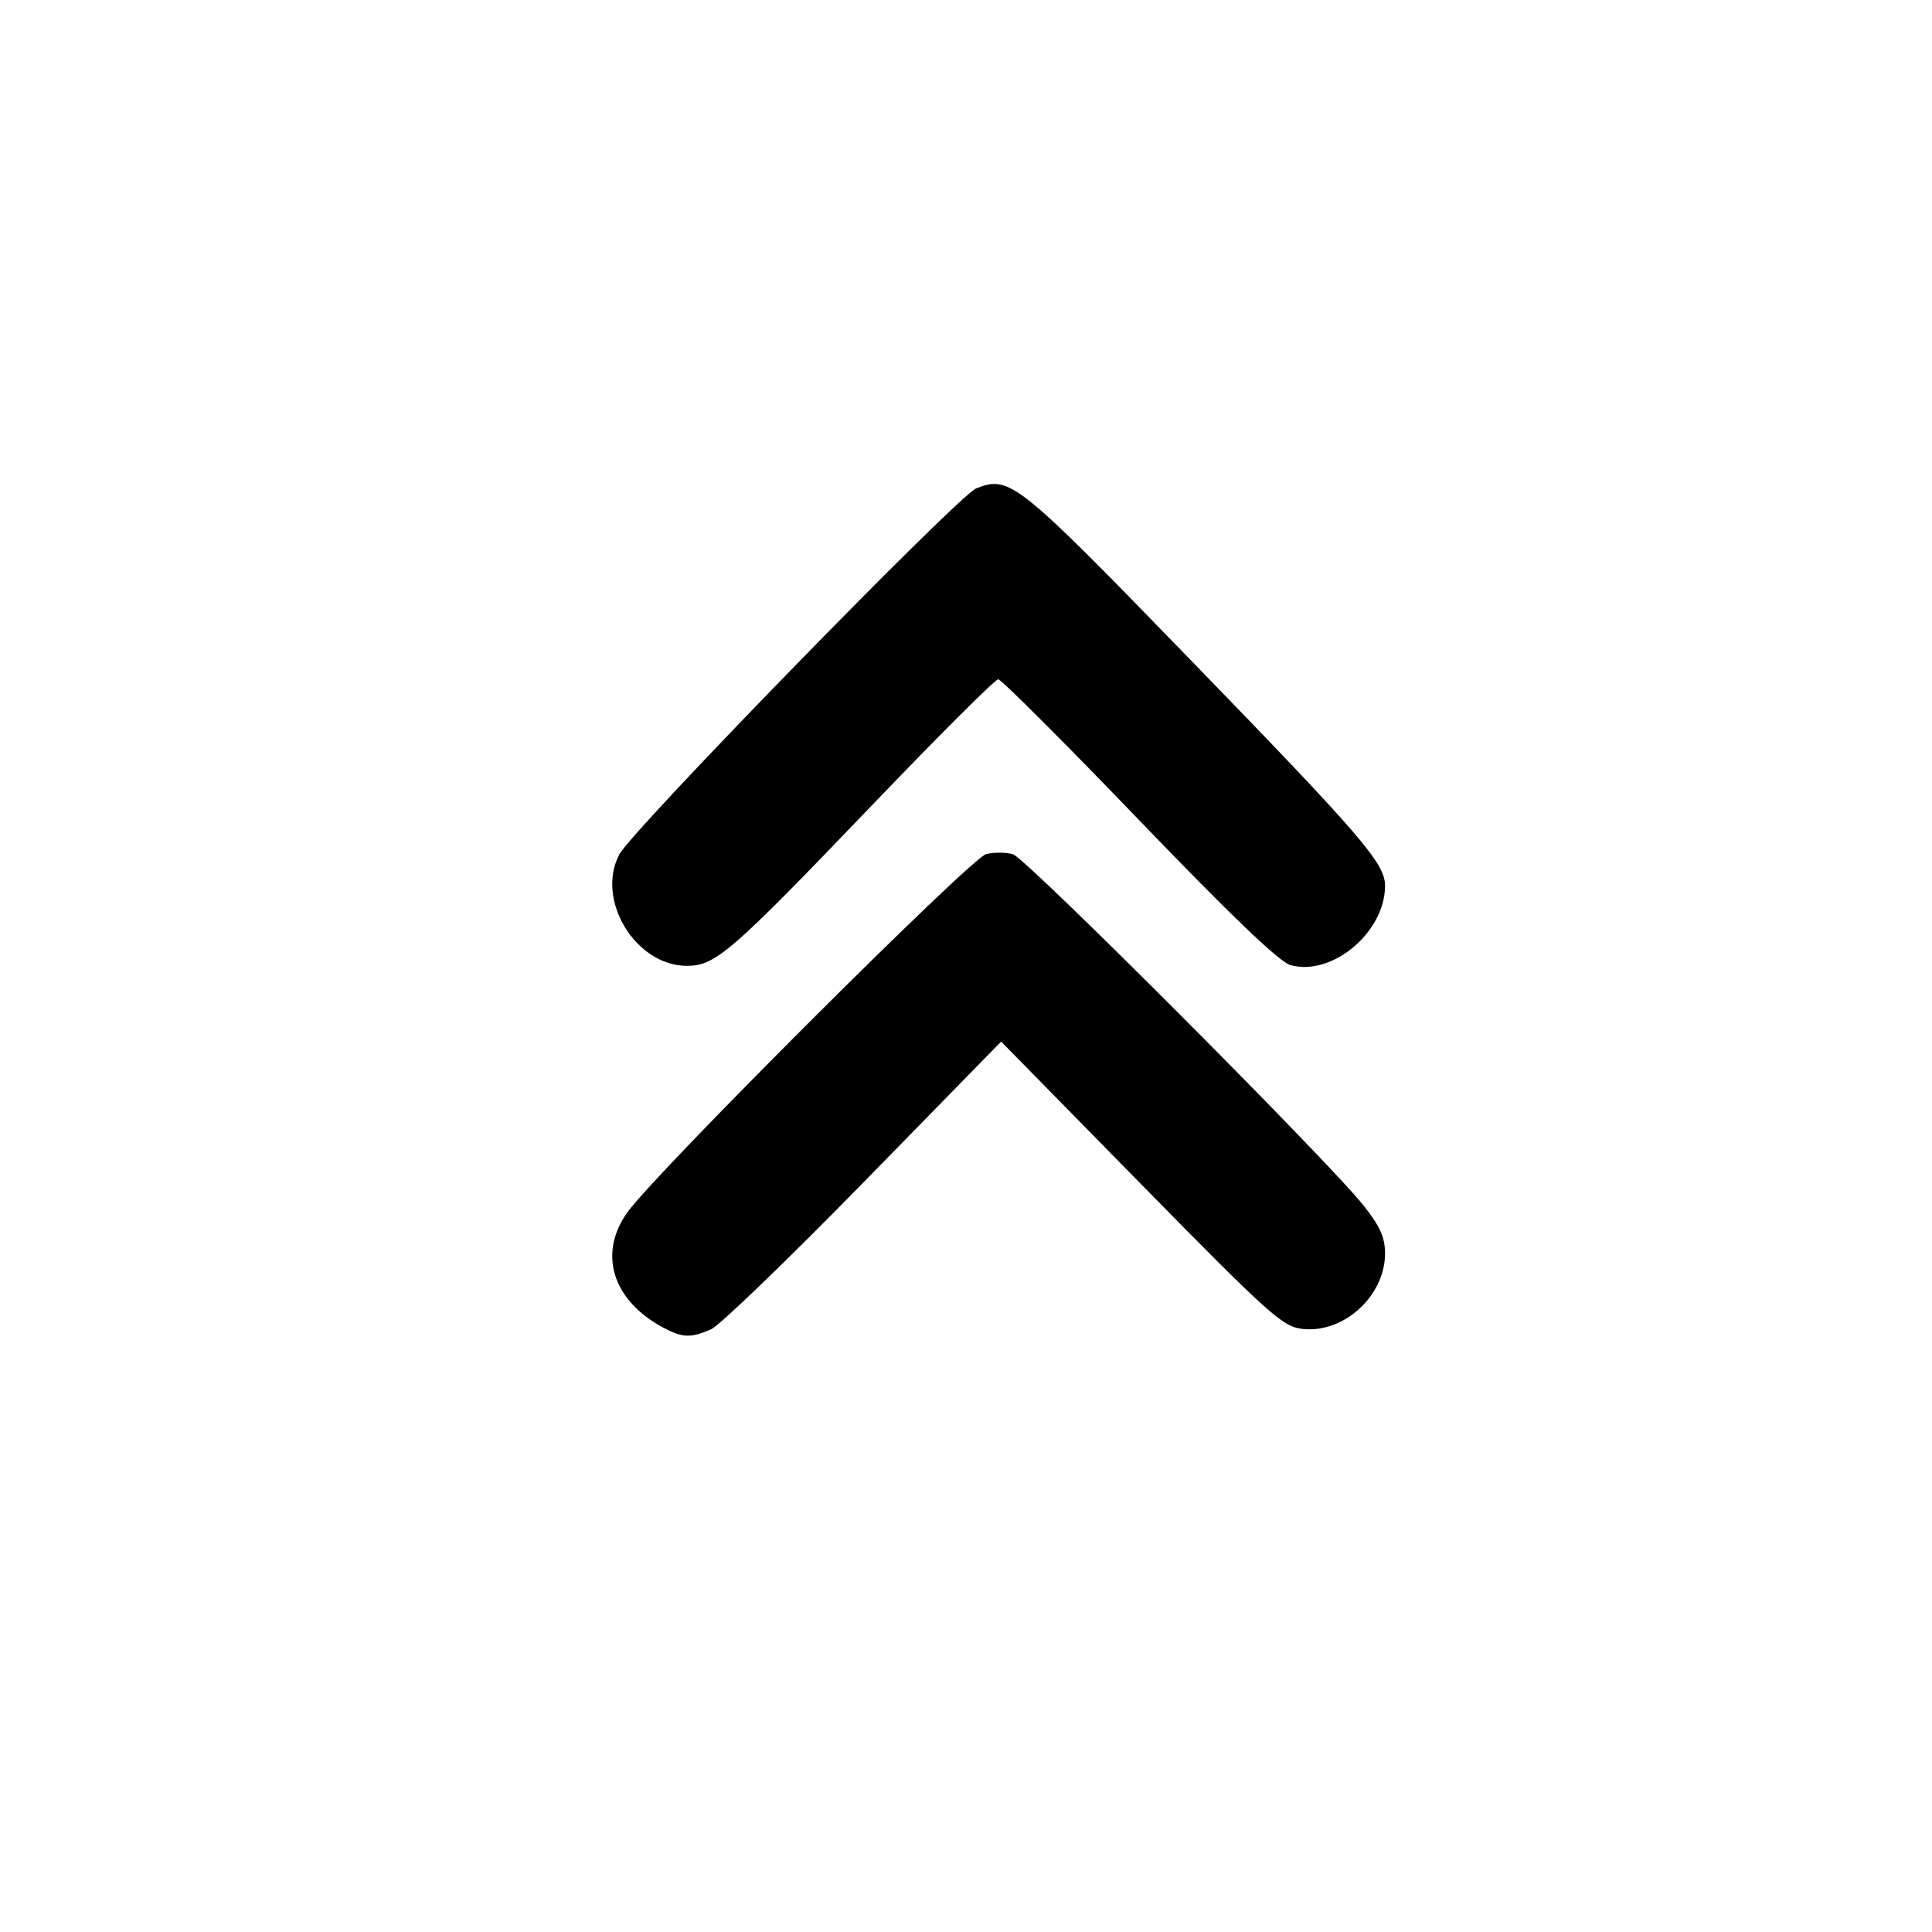
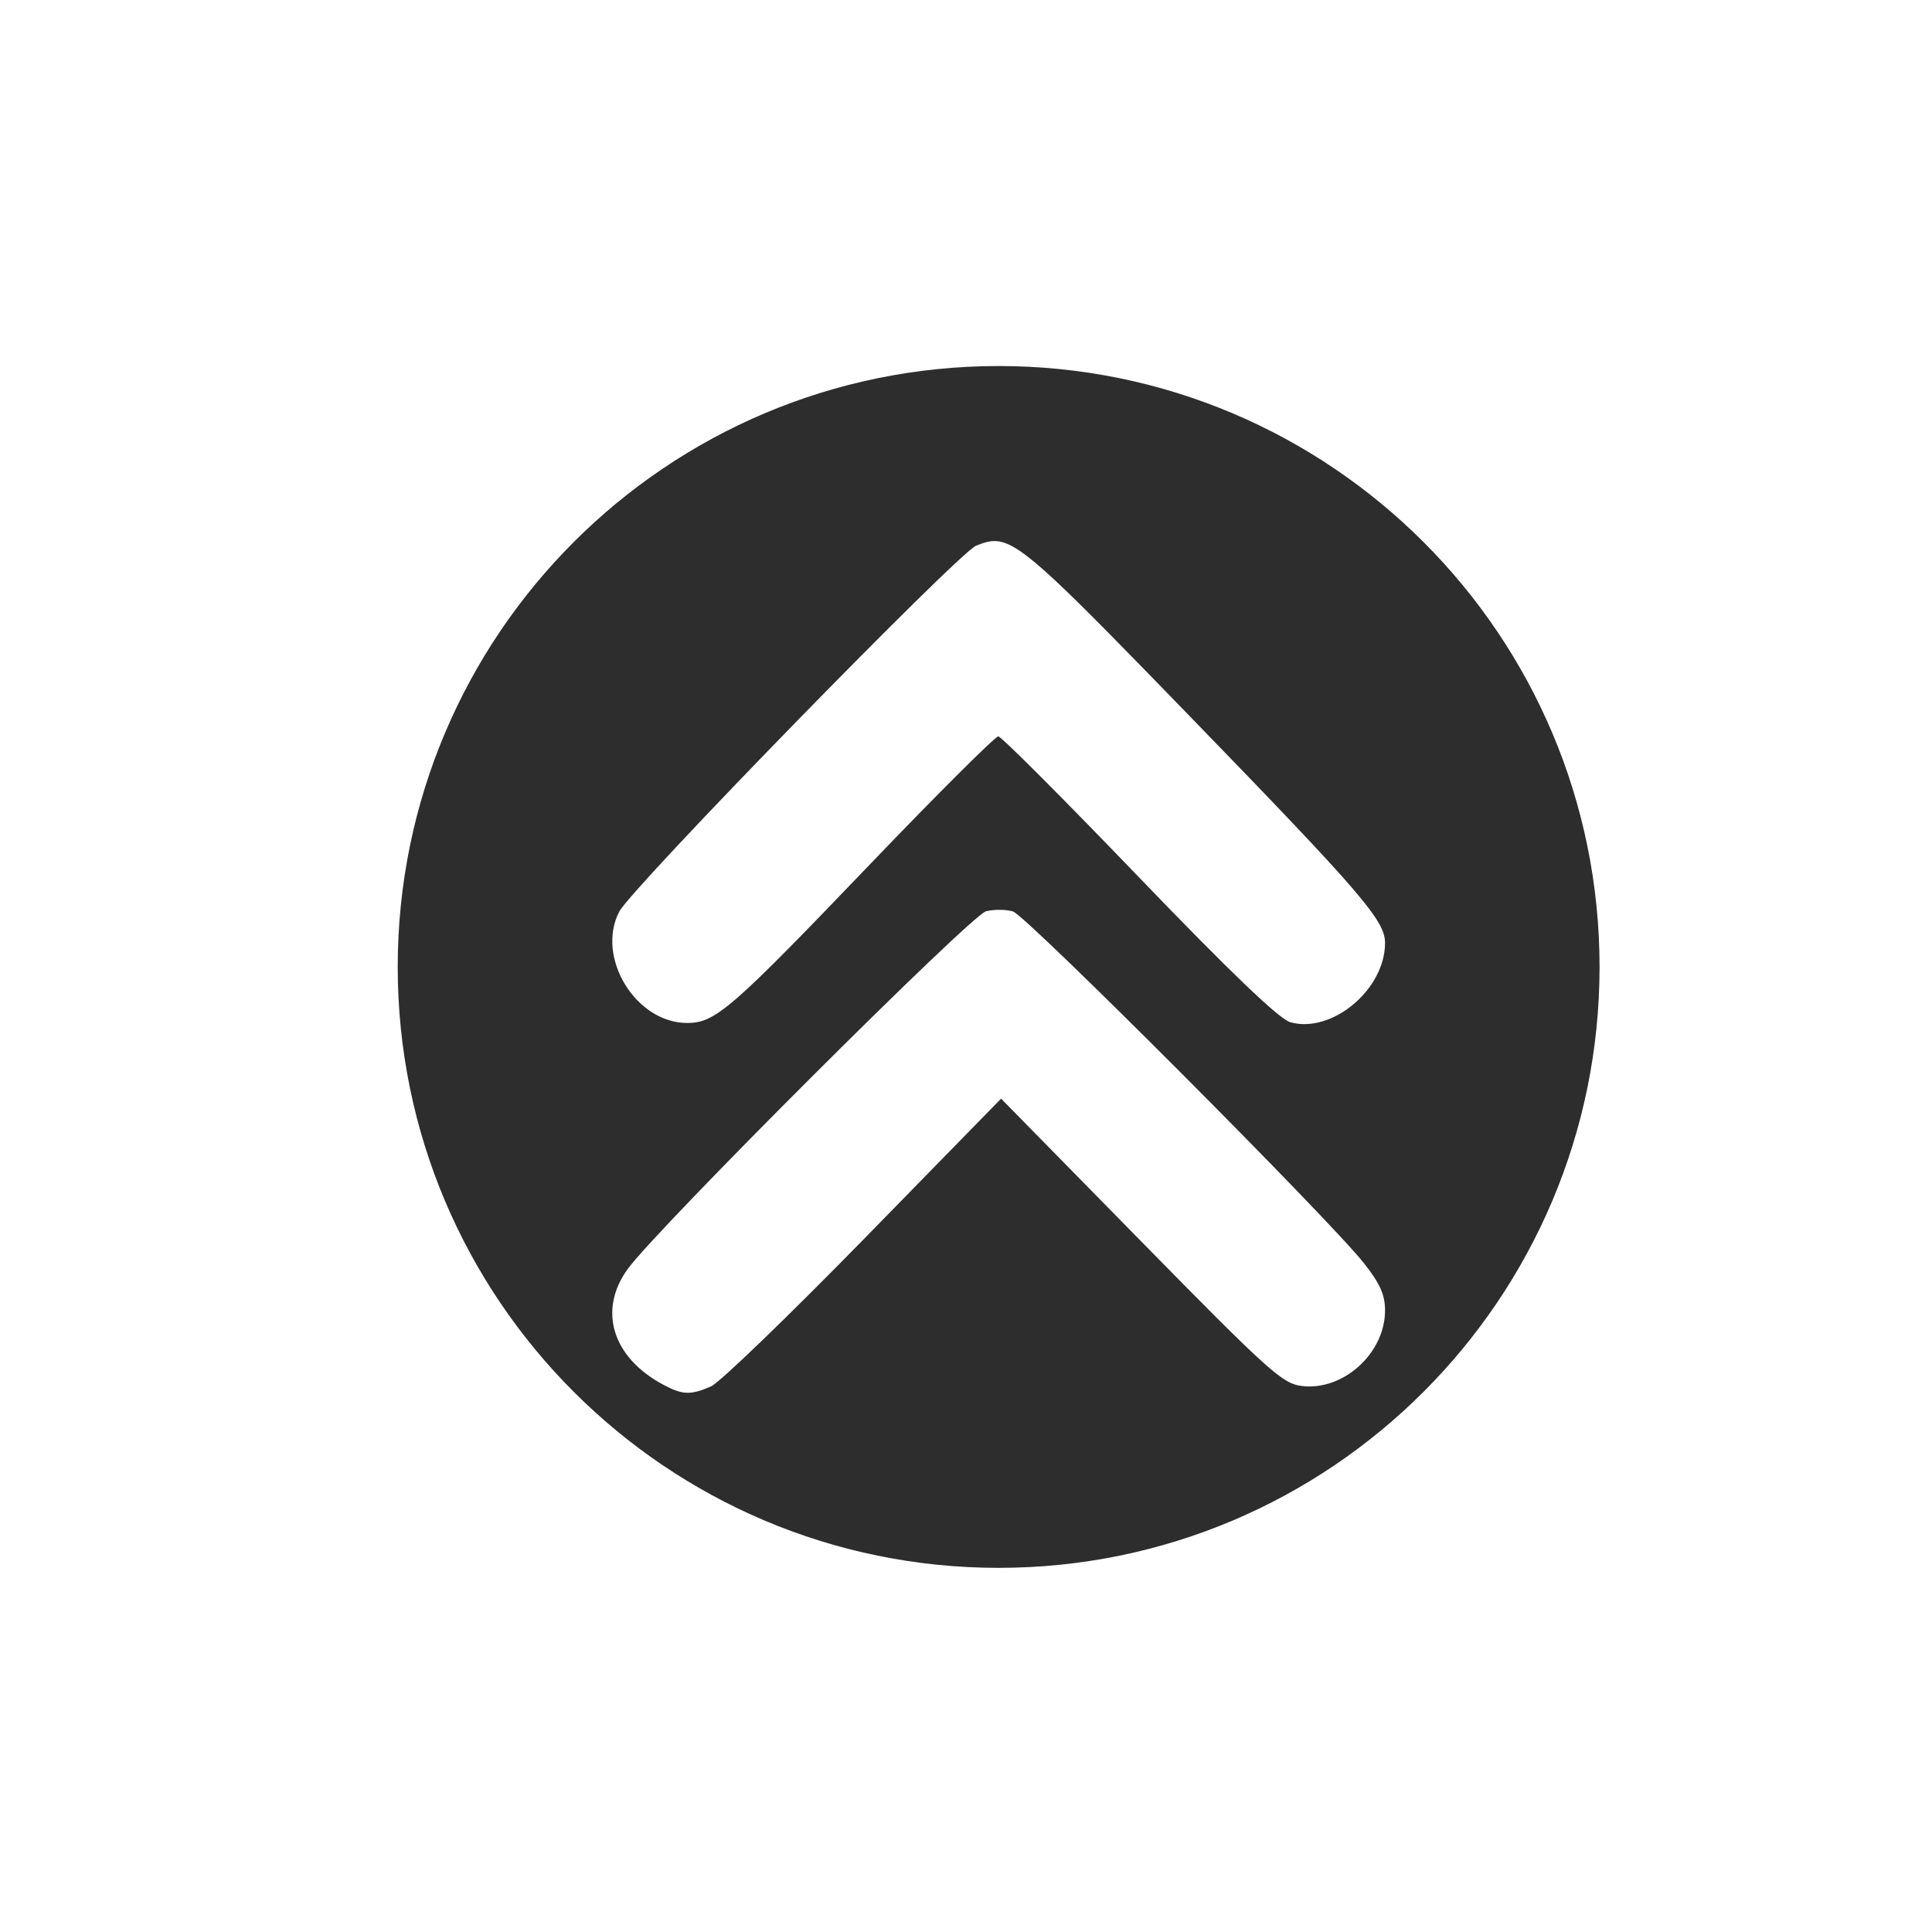
<svg xmlns="http://www.w3.org/2000/svg" version="1.1" id="svg433" width="20" height="20" viewBox="0 0 20 20">
  <defs id="defs437" />
  <g id="g439">
    <g id="g1465" transform="matrix(0.08481373,0,0,0.08481373,-4.200673,-22.79795)" style="stroke:none;stroke-width:11.79;stroke-dasharray:none;stroke-opacity:1">
-       <path style="fill:#000000;stroke:none;stroke-width:7.935;stroke-dasharray:none;stroke-opacity:1" d="m 207.024,386.592 c -1.345,-0.377 -7.279,-6.064 -18.486,-17.717 -9.078,-9.439 -16.807,-17.162 -17.176,-17.162 -0.369,0 -7.355,6.975 -15.524,15.5 -17.04,17.783 -18.99,19.474 -22.449,19.474 -6.278,0 -11.166,-8.009 -8.287,-13.578 1.502,-2.905 41.41,-43.845 43.568,-44.694 4.104,-1.616 4.949,-0.942 26.047,20.803 21.053,21.698 23.863,24.96 23.863,27.696 0,5.676 -6.478,11.102 -11.557,9.678 z" id="path845" />
-       <path style="fill:#000000;stroke:none;stroke-width:7.854;stroke-dasharray:none;stroke-opacity:1" d="m 130.511,430.858 c -6.251,-3.323 -8.031,-9.089 -4.366,-14.142 3.601,-4.963 41.895,-43.195 43.734,-43.662 0.972,-0.247 2.456,-0.238 3.299,0.021 1.639,0.503 38.536,37.482 42.834,42.928 1.964,2.489 2.569,3.851 2.569,5.786 0,5.218 -5.104,9.836 -10.173,9.203 -2.36,-0.295 -4.077,-1.842 -19.636,-17.692 l -17.049,-17.369 -16.772,17.152 c -9.225,9.434 -17.607,17.517 -18.627,17.962 -2.486,1.086 -3.474,1.054 -5.812,-0.189 z" id="path839" />
+       <path id="path508" style="stroke:none;stroke-width:94.678;stroke-dasharray:none;stroke-opacity:1;fill:#2d2d2d;stroke-linecap:round;paint-order:markers stroke fill" d="M 171.418 313.475 A 73.355 73.355 0 0 0 98.072 386.821 A 73.355 73.355 0 0 0 171.418 460.166 A 73.355 73.355 0 0 0 244.763 386.821 A 73.355 73.355 0 0 0 171.418 313.475 z M 171.51 334.892 C 174.468 335.419 178.899 339.884 194.722 356.193 C 215.775 377.891 218.58 381.16 218.58 383.896 C 218.58 389.573 212.098 394.991 207.019 393.568 C 205.674 393.191 199.734 387.512 188.528 375.859 C 179.45 366.42 171.74 358.68 171.372 358.68 C 171.003 358.68 163.997 365.653 155.827 374.178 C 138.787 391.961 136.857 393.66 133.398 393.66 C 127.12 393.66 122.228 385.642 125.107 380.074 C 126.609 377.169 166.519 336.248 168.677 335.398 C 169.703 334.994 170.524 334.716 171.51 334.892 z M 169.875 380.027 C 170.846 379.781 172.325 379.792 173.168 380.05 C 174.806 380.553 211.703 417.529 216.001 422.975 C 217.965 425.465 218.58 426.82 218.58 428.756 C 218.58 433.974 213.47 438.6 208.401 437.967 C 206.041 437.672 204.339 436.131 188.781 420.281 L 171.717 402.895 L 154.952 420.051 C 145.728 429.484 137.343 437.567 136.322 438.013 C 133.836 439.099 132.857 439.071 130.519 437.829 C 124.268 434.505 122.478 428.742 126.144 423.689 C 129.744 418.726 168.036 380.495 169.875 380.027 z " />
    </g>
  </g>
</svg>
